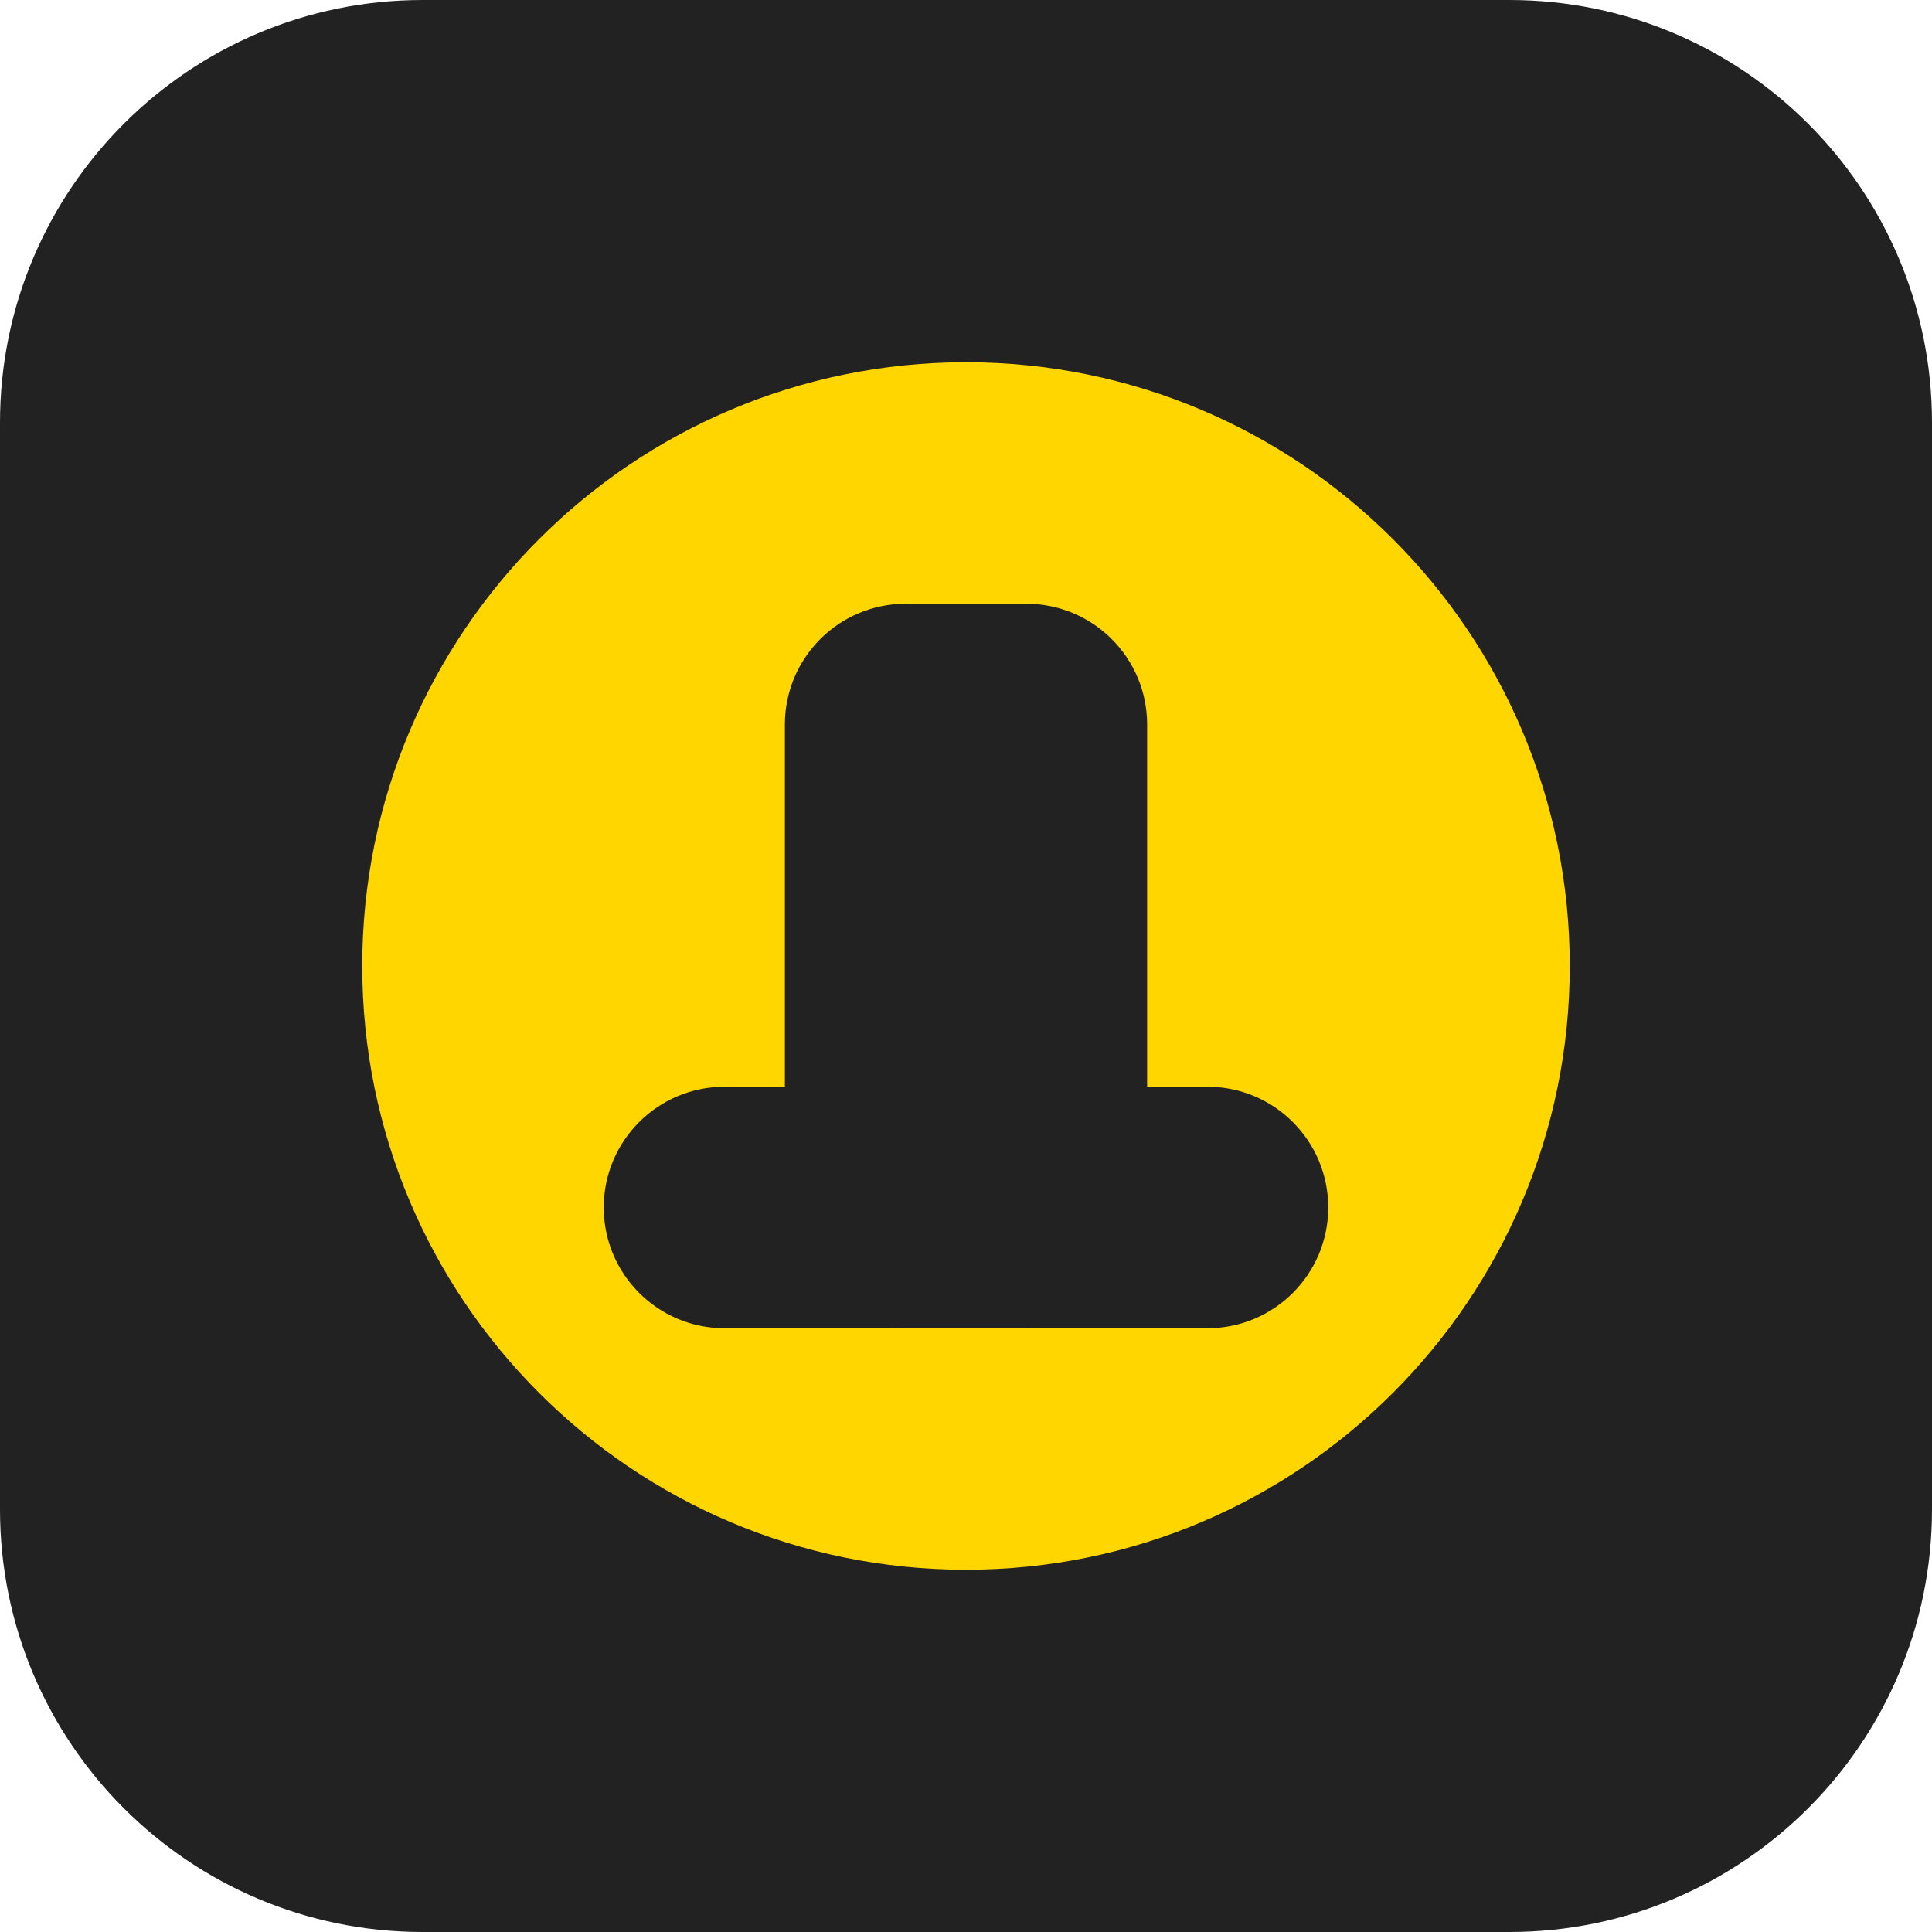
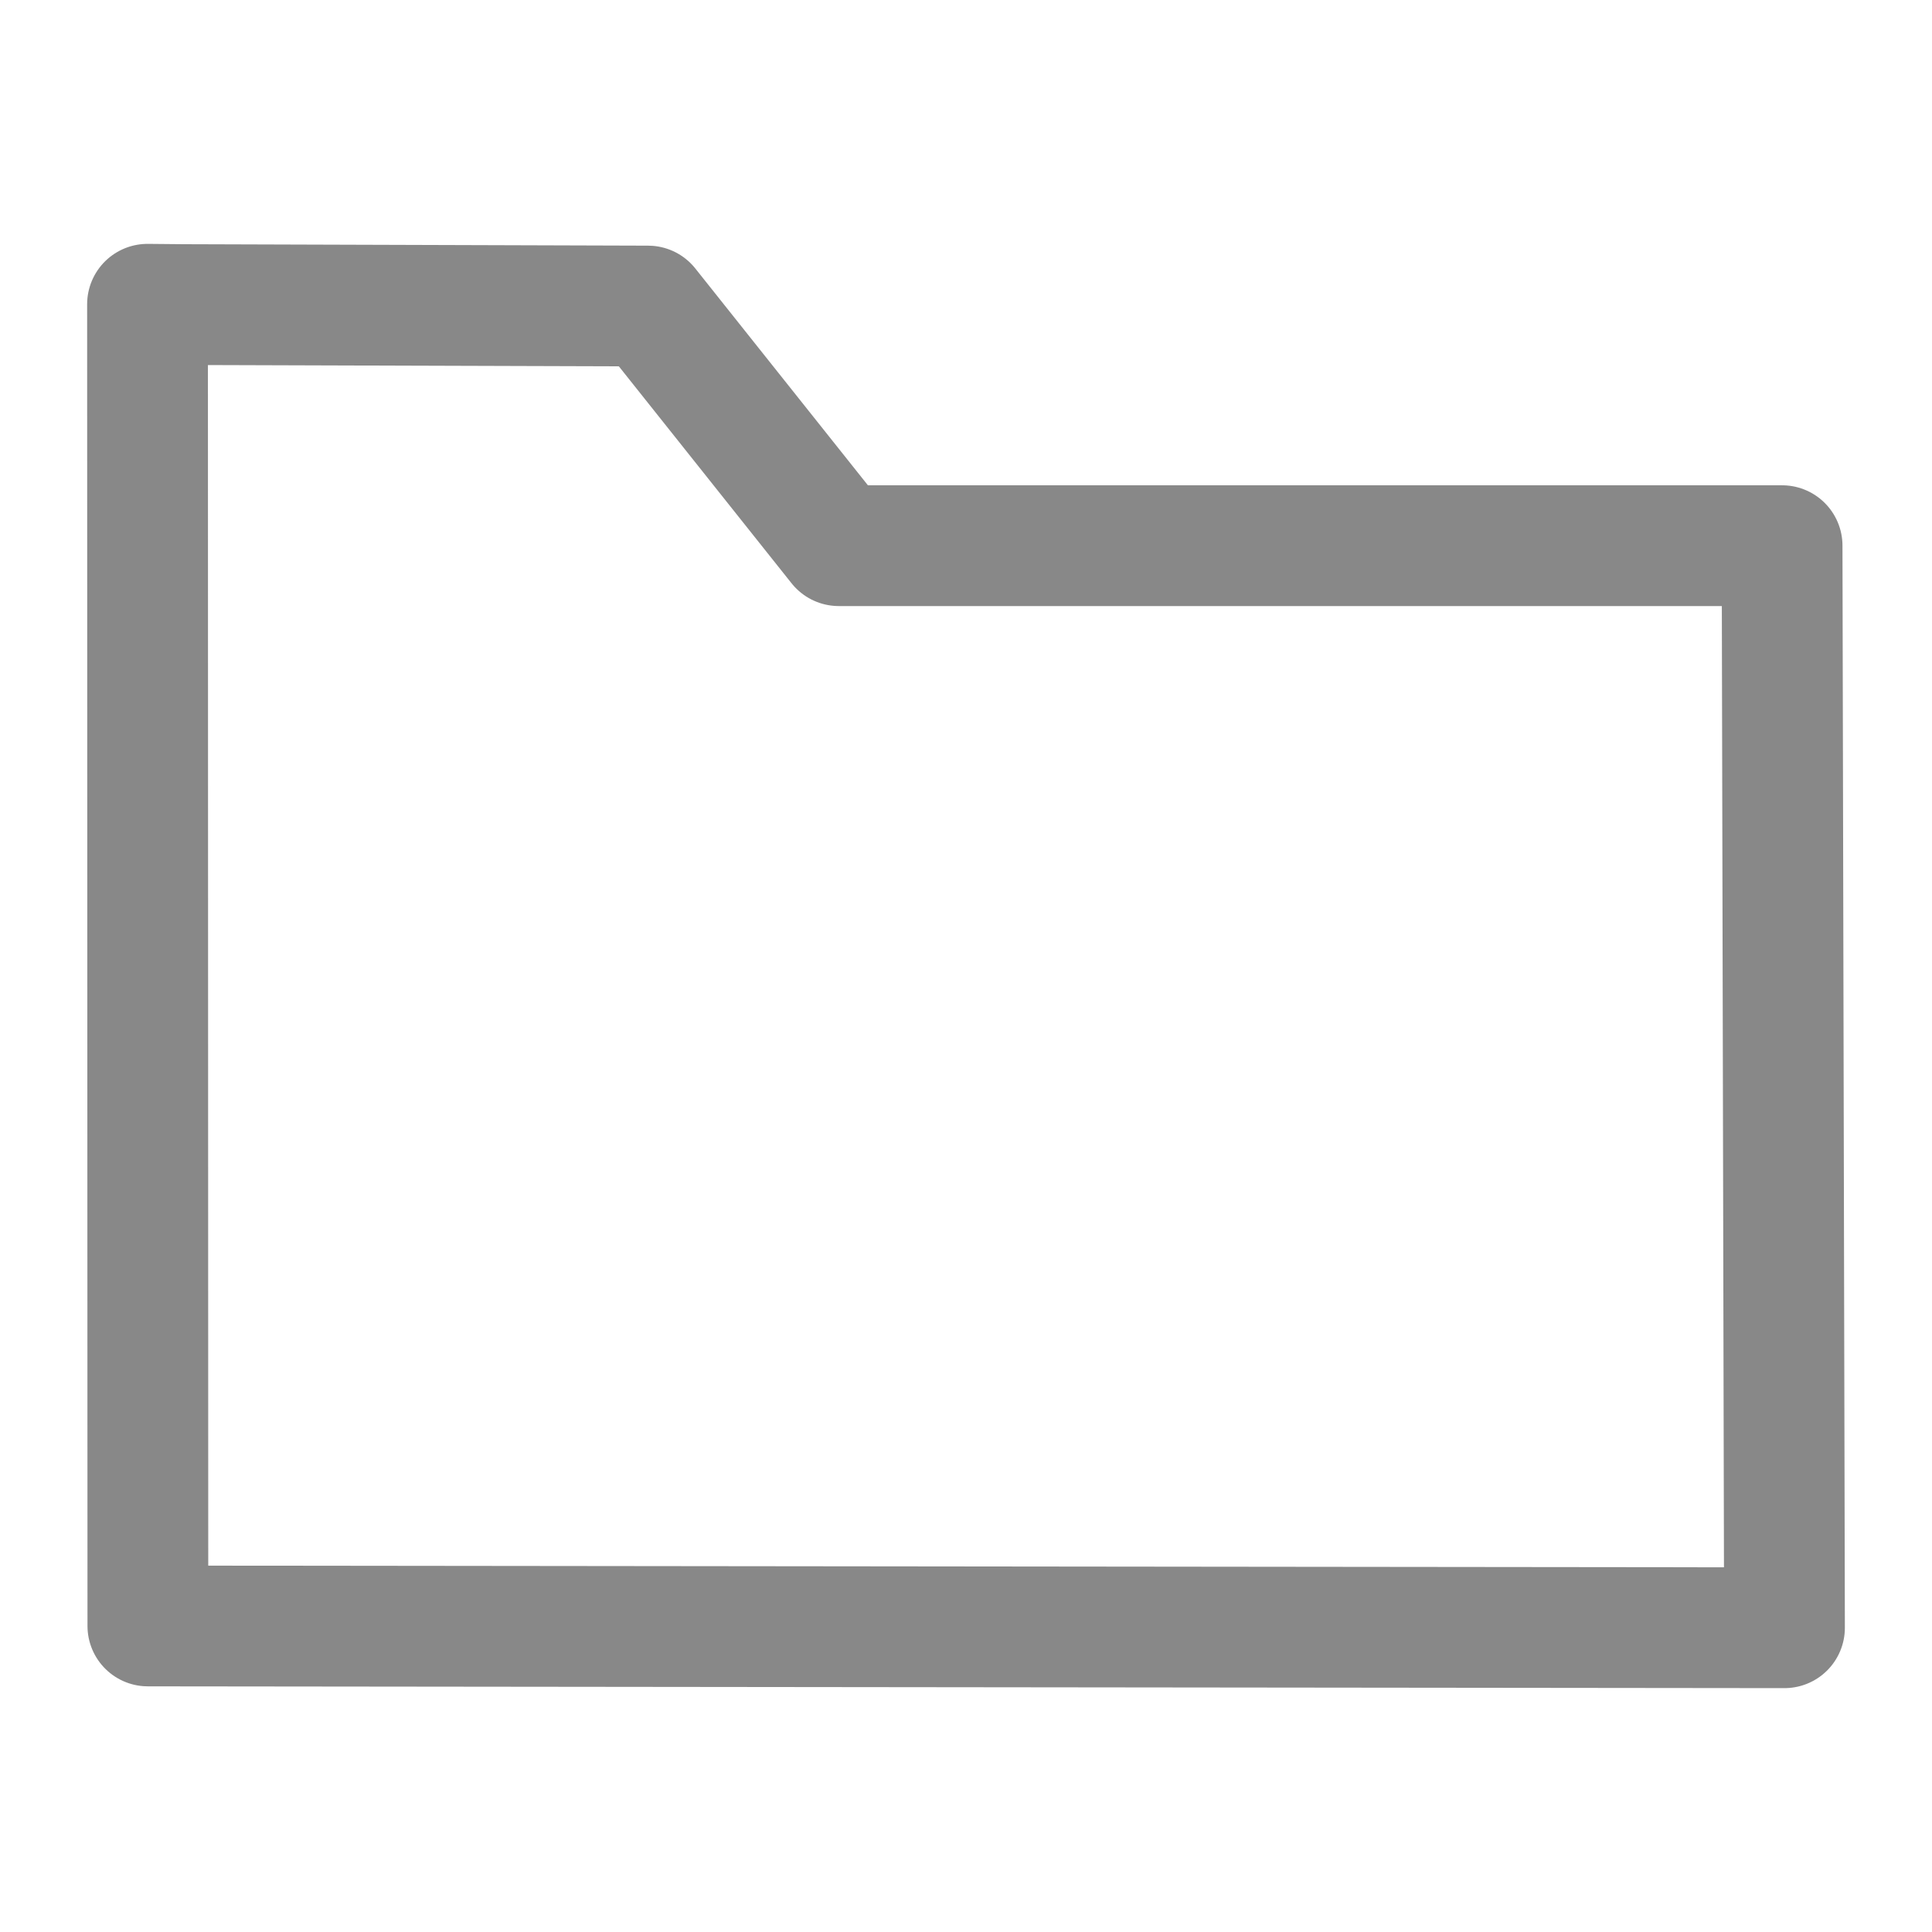
- <svg xmlns="http://www.w3.org/2000/svg" width="32" height="32" viewBox="0 0 32 32" fill="none">
-   <rect width="32" height="32" rx="7" fill="#222" />
-   <circle cx="16" cy="16" r="10" fill="#FFD600" />
-   <rect x="13" y="10" width="6" height="12" rx="2" fill="#222" />
-   <rect x="10" y="18" width="12" height="4" rx="2" fill="#222" />
+ <svg xmlns="http://www.w3.org/2000/svg" width="100%" height="100%" viewBox="0 0 32 32" version="1.1" xml:space="preserve" style="fill-rule:evenodd;clip-rule:evenodd;stroke-linecap:round;stroke-linejoin:round;stroke-miterlimit:1.5;">
+   <g transform="matrix(0.0665883,0,0,0.0665883,-0.412272,-0.584417)">
+     <path d="M51.803,84.54L167.385,84.902L214.833,144.508L449.467,144.508L450.063,413.661L42.973,413.217L42.885,84.457L51.803,84.54Z" style="fill:none;stroke:rgb(136,136,136);stroke-width:30.04px;" />
+   </g>
</svg>
